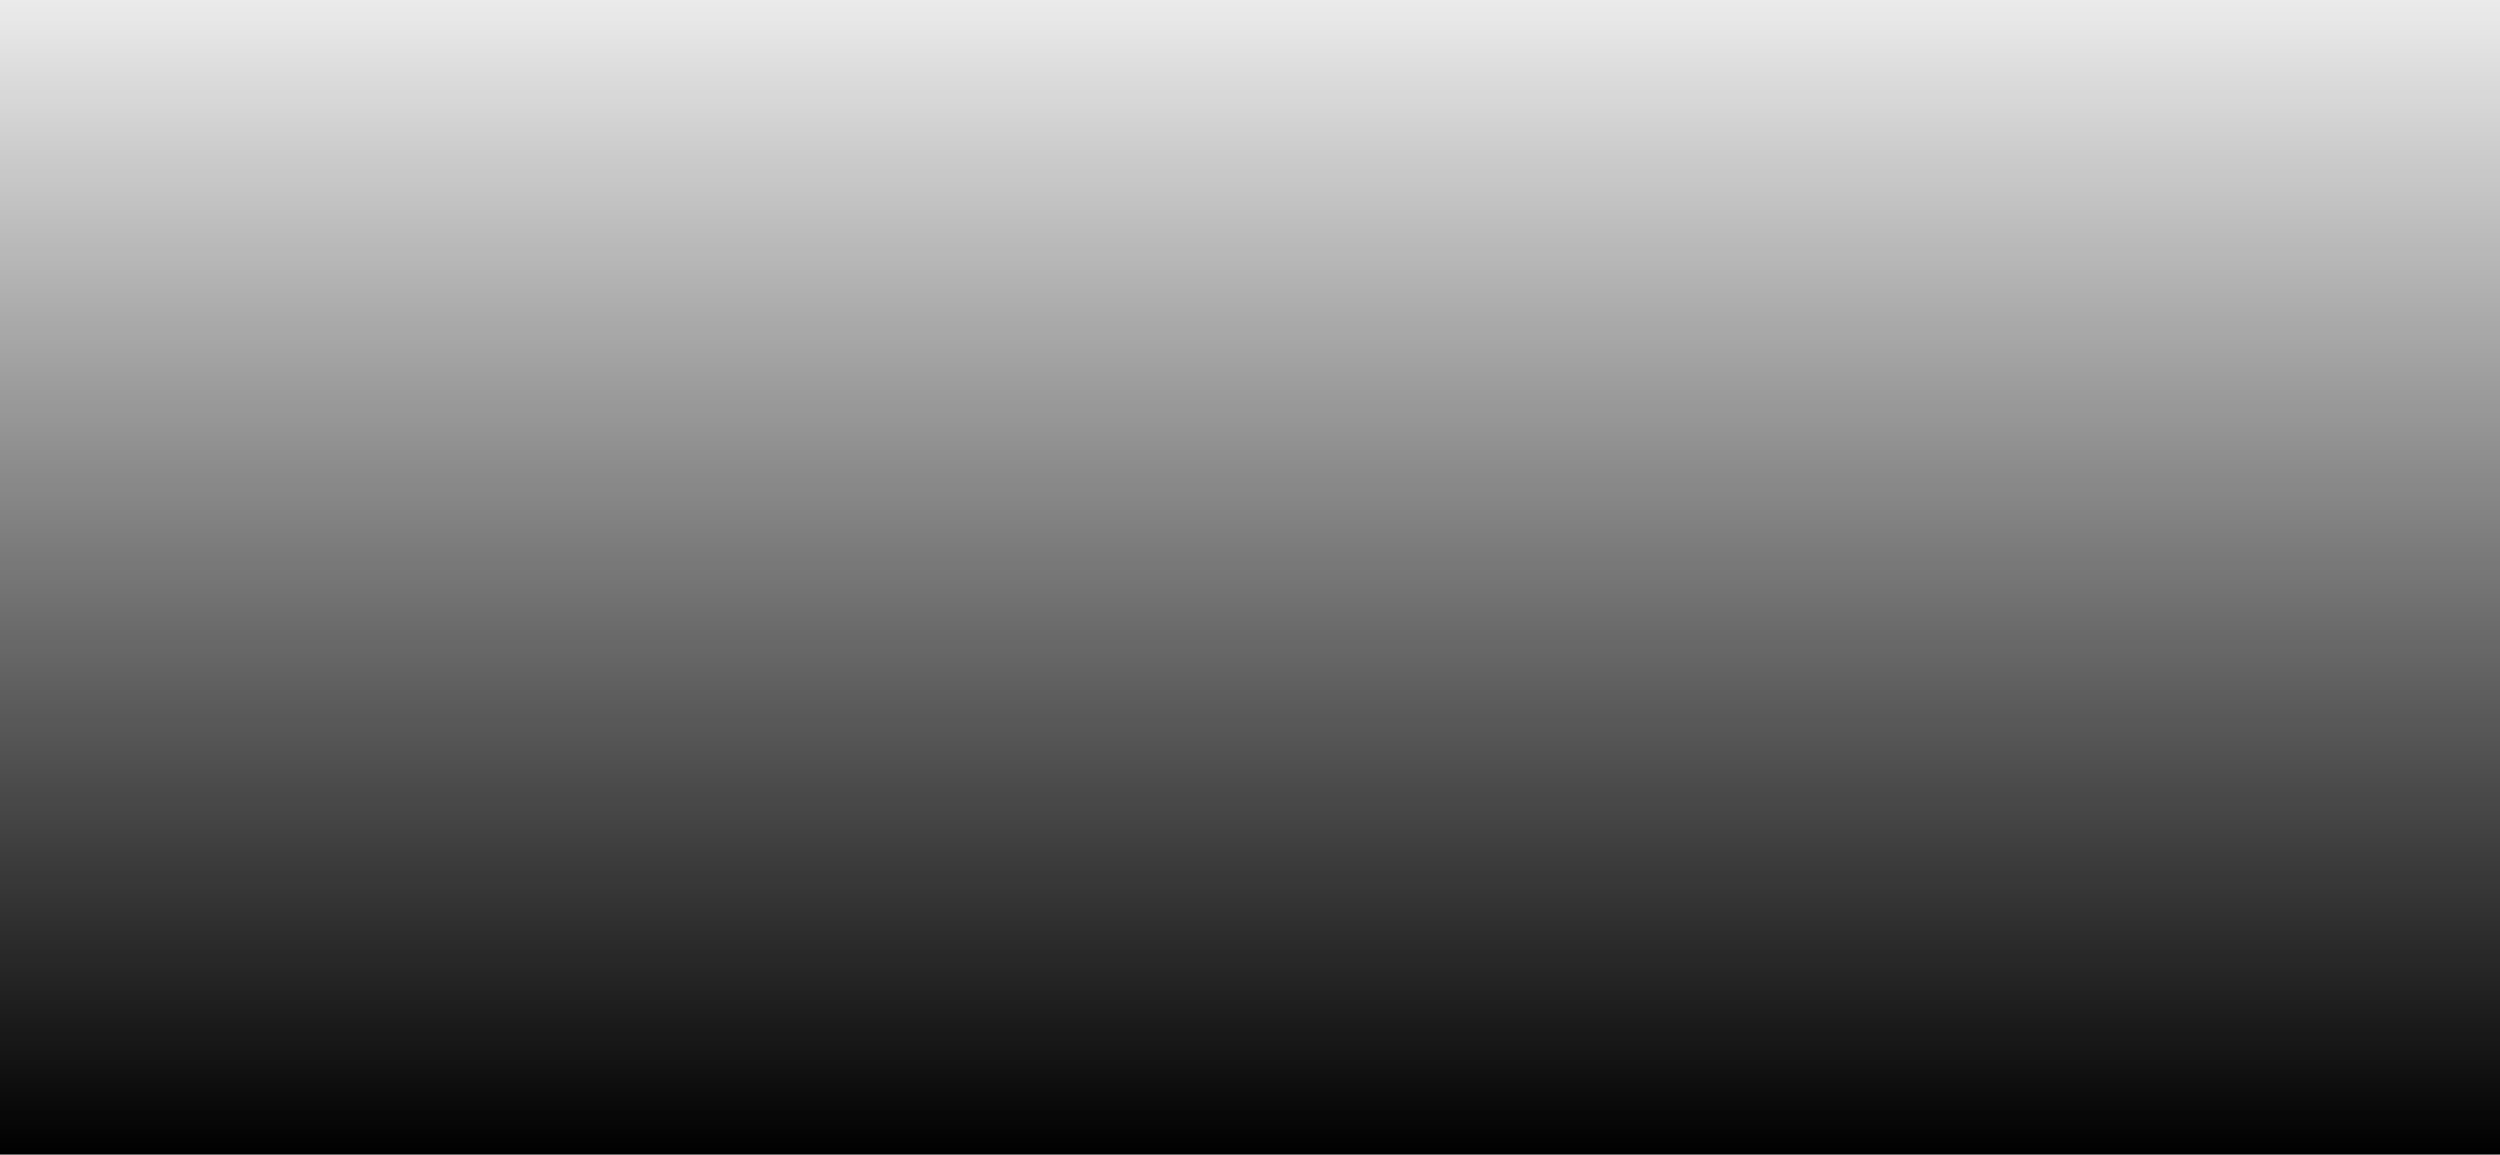
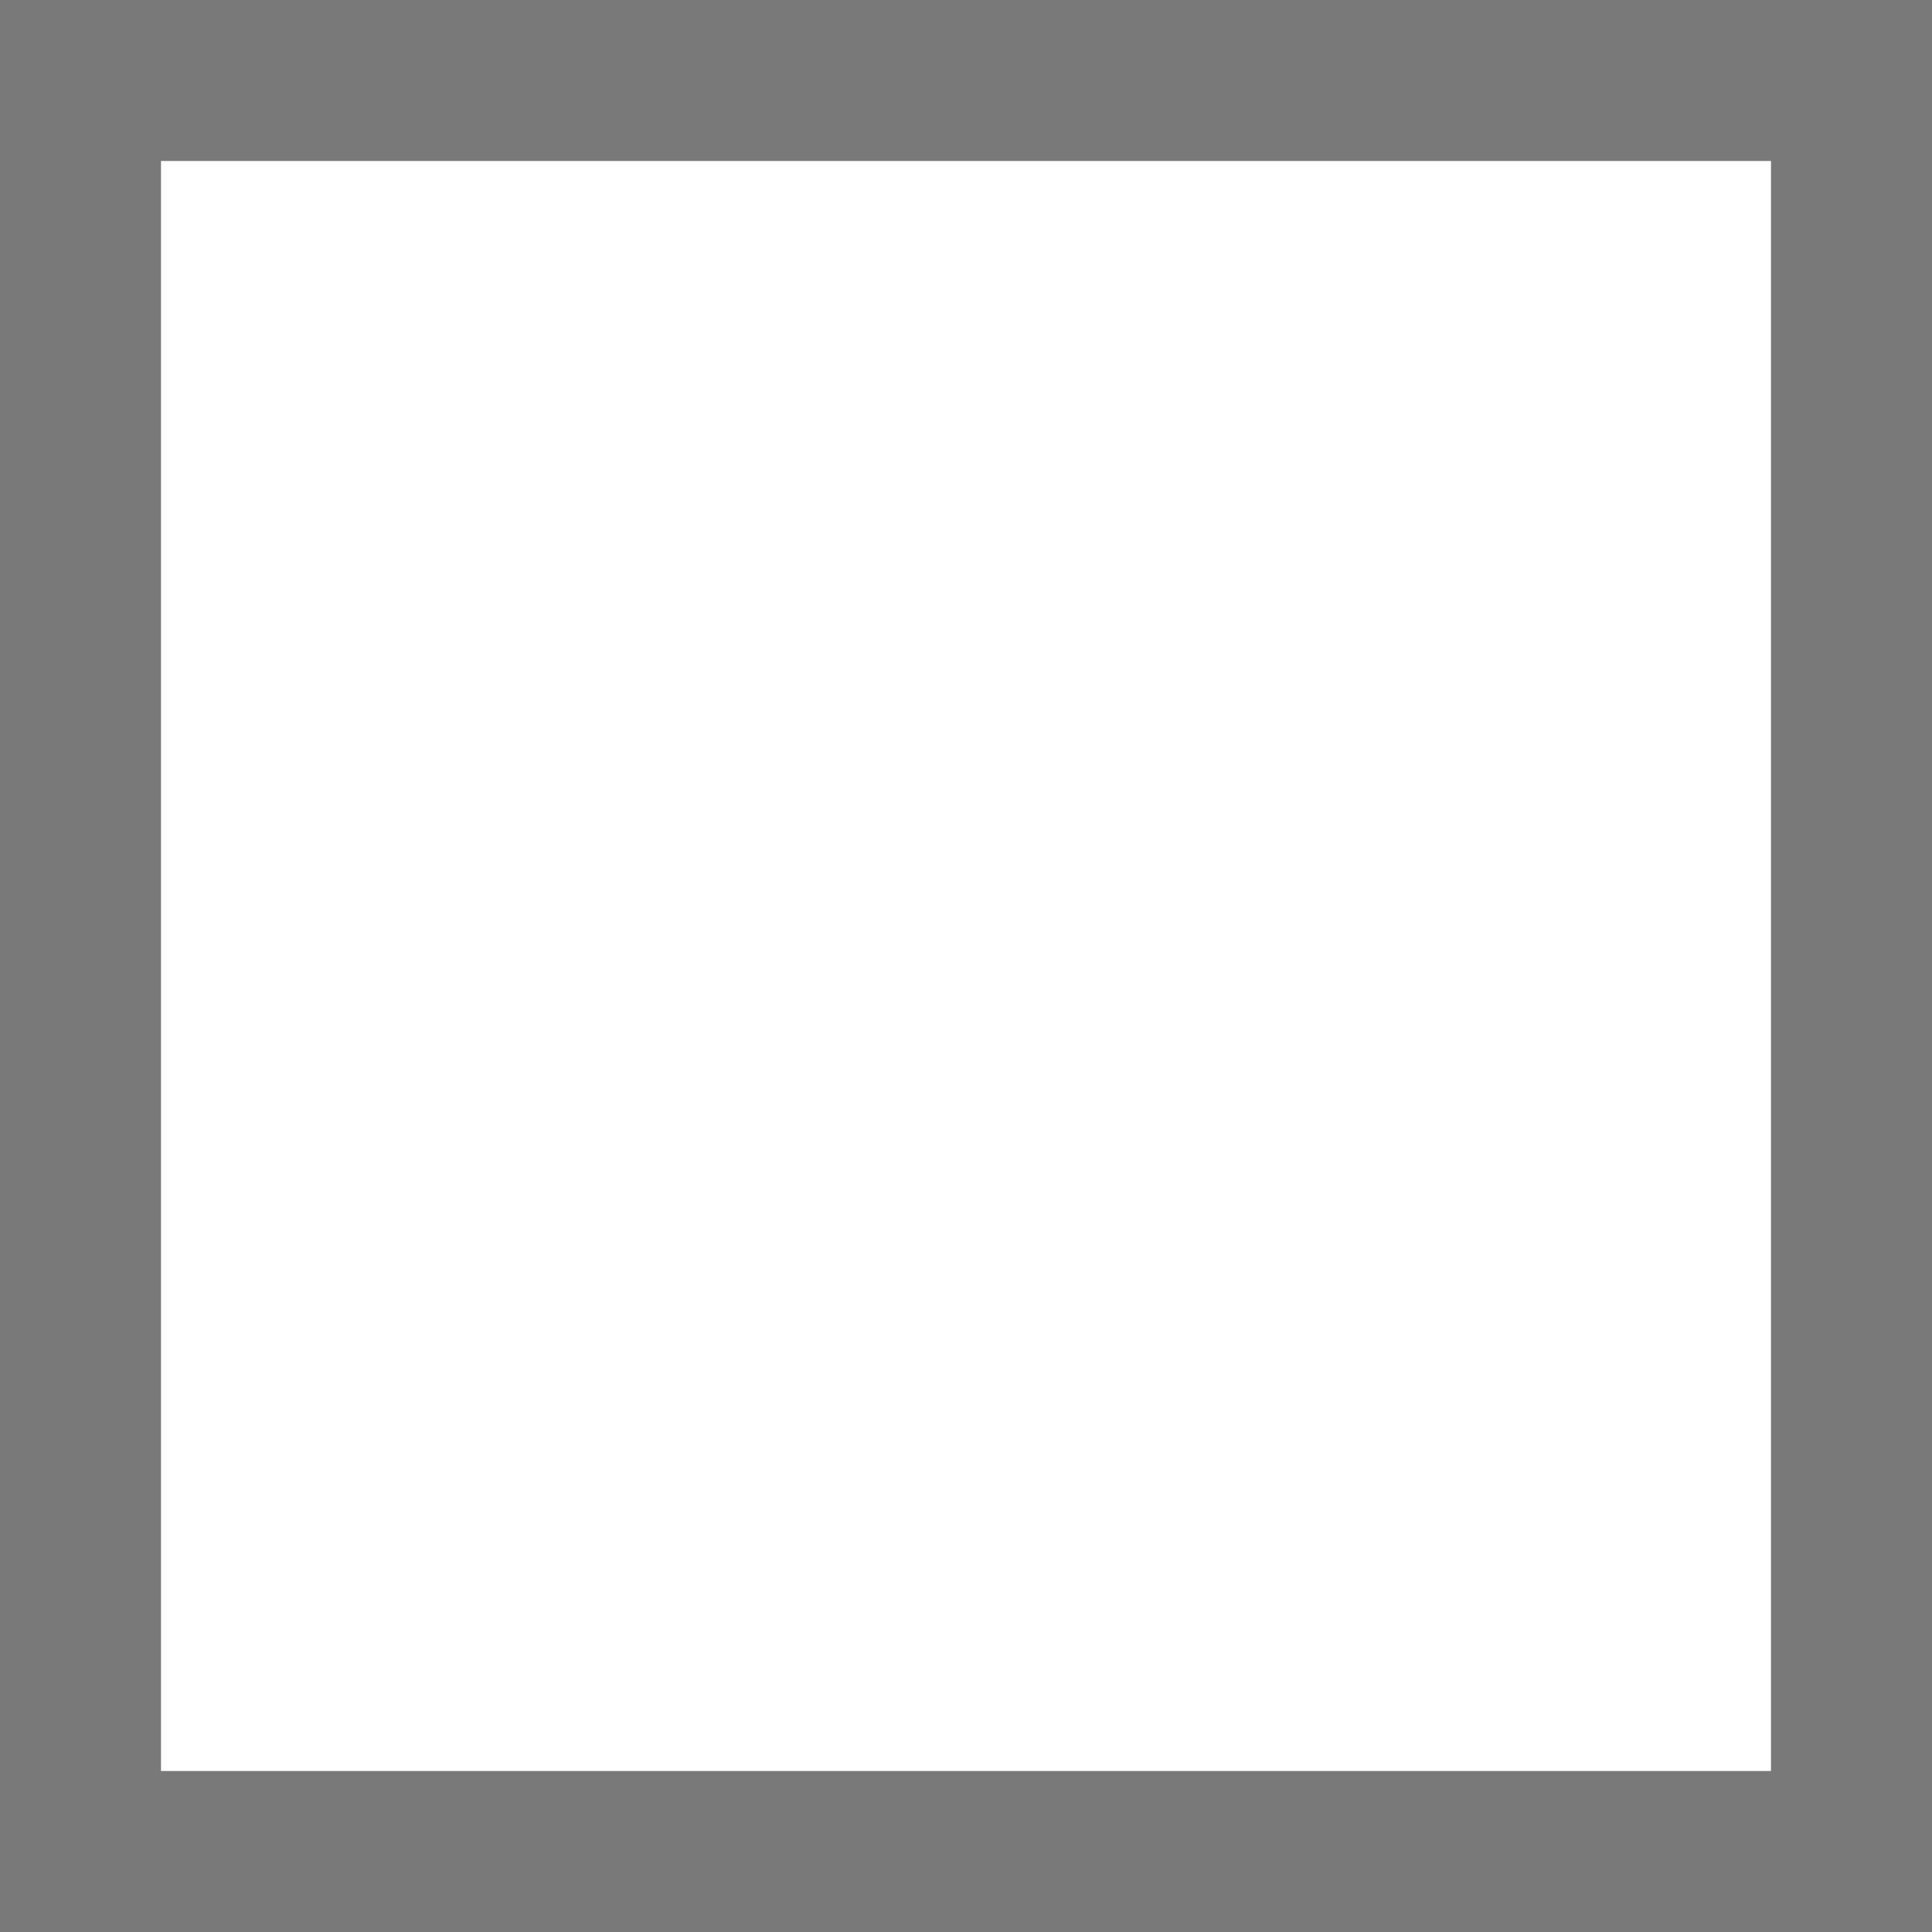
- <svg xmlns="http://www.w3.org/2000/svg" version="1.1" width="812px" height="375px">
-   <defs>
-     <linearGradient gradientUnits="userSpaceOnUse" x1="2208" y1="1307.526" x2="2208" y2="1690" id="LinearGradient232">
-       <stop id="Stop233" stop-color="#000000" stop-opacity="0" offset="0" />
-       <stop id="Stop234" stop-color="#000000" offset="1" />
-     </linearGradient>
-   </defs>
-   <g transform="matrix(1 0 0 1 -1802 -1315 )">
-     <path d="M 1802 1315  L 2614 1315  L 2614 1690  L 1802 1690  L 1802 1315  Z " fill-rule="nonzero" fill="url(#LinearGradient232)" stroke="none" />
-   </g>
+ <svg xmlns="http://www.w3.org/2000/svg" version="1.1" width="12px" height="12px" viewBox="178 721  12 12">
+   <path d="M 178.5 721.5  L 189.5 721.5  L 189.5 732.5  L 178.5 732.5  L 178.5 721.5  Z " fill-rule="nonzero" fill="#ffffff" stroke="none" />
+   <path d="M 178.5 721.5  L 189.5 721.5  L 189.5 732.5  L 178.5 732.5  L 178.5 721.5  Z " stroke-width="1" stroke="#797979" fill="none" />
</svg>
